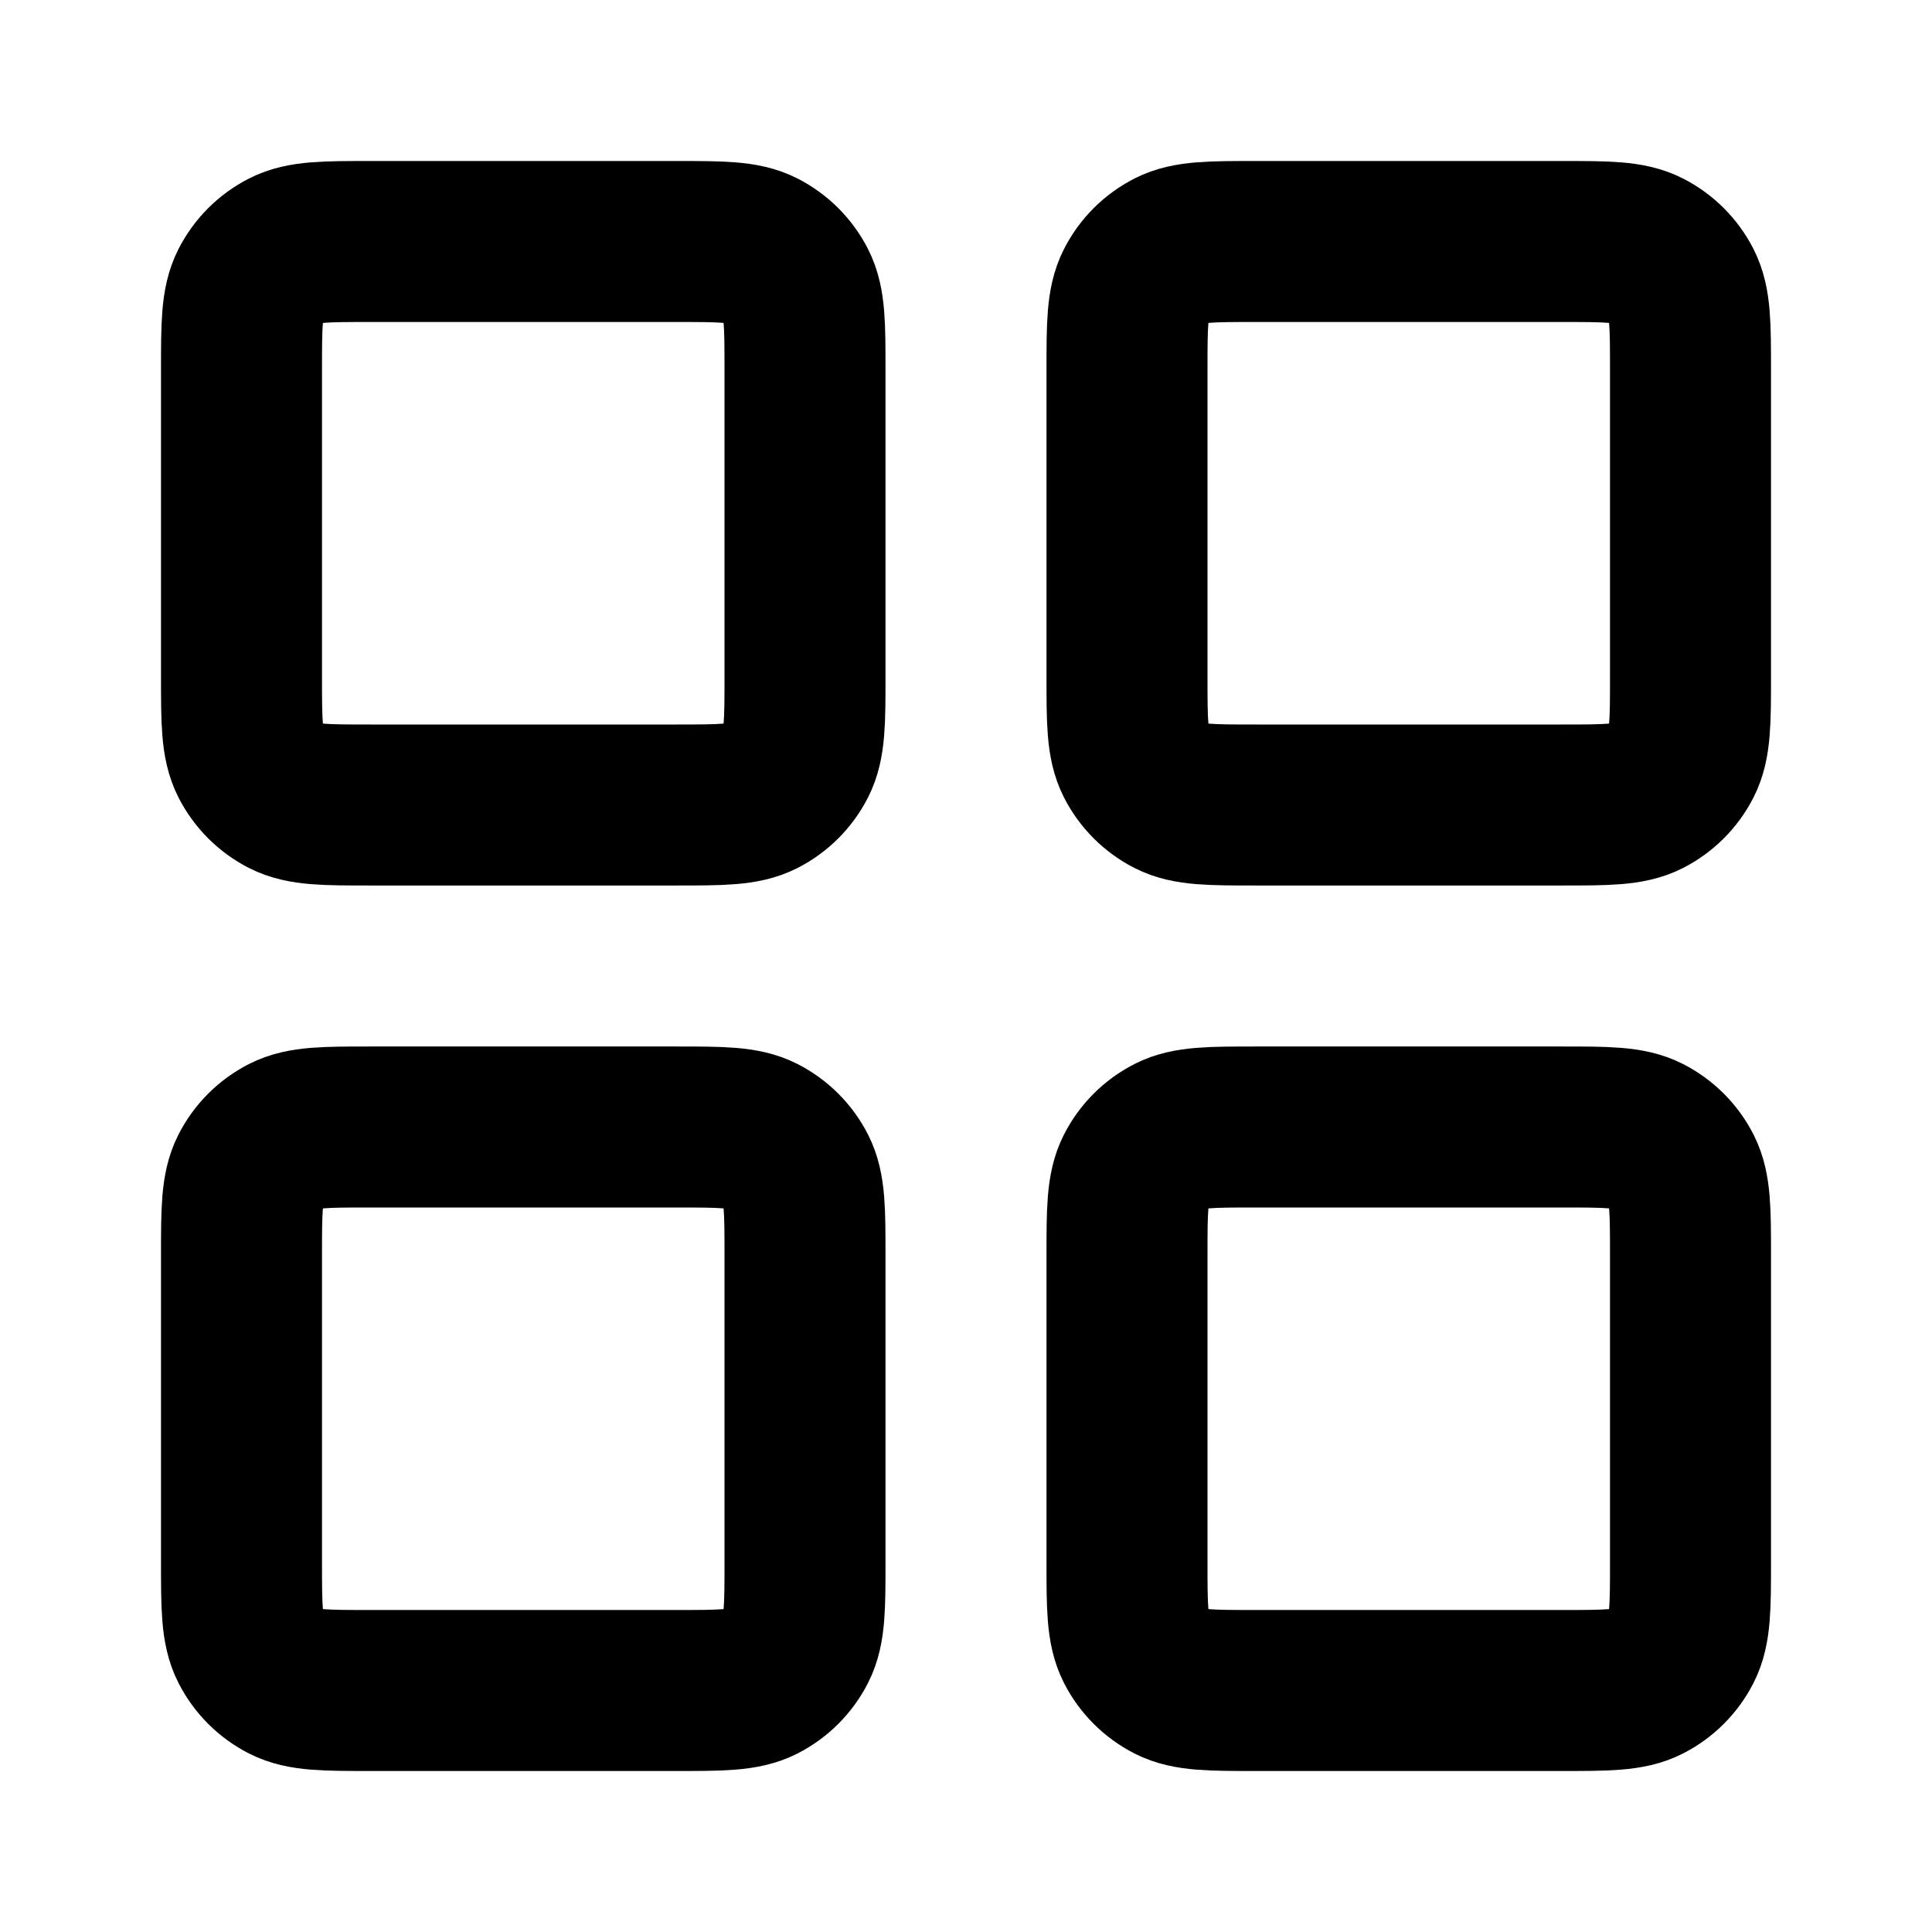
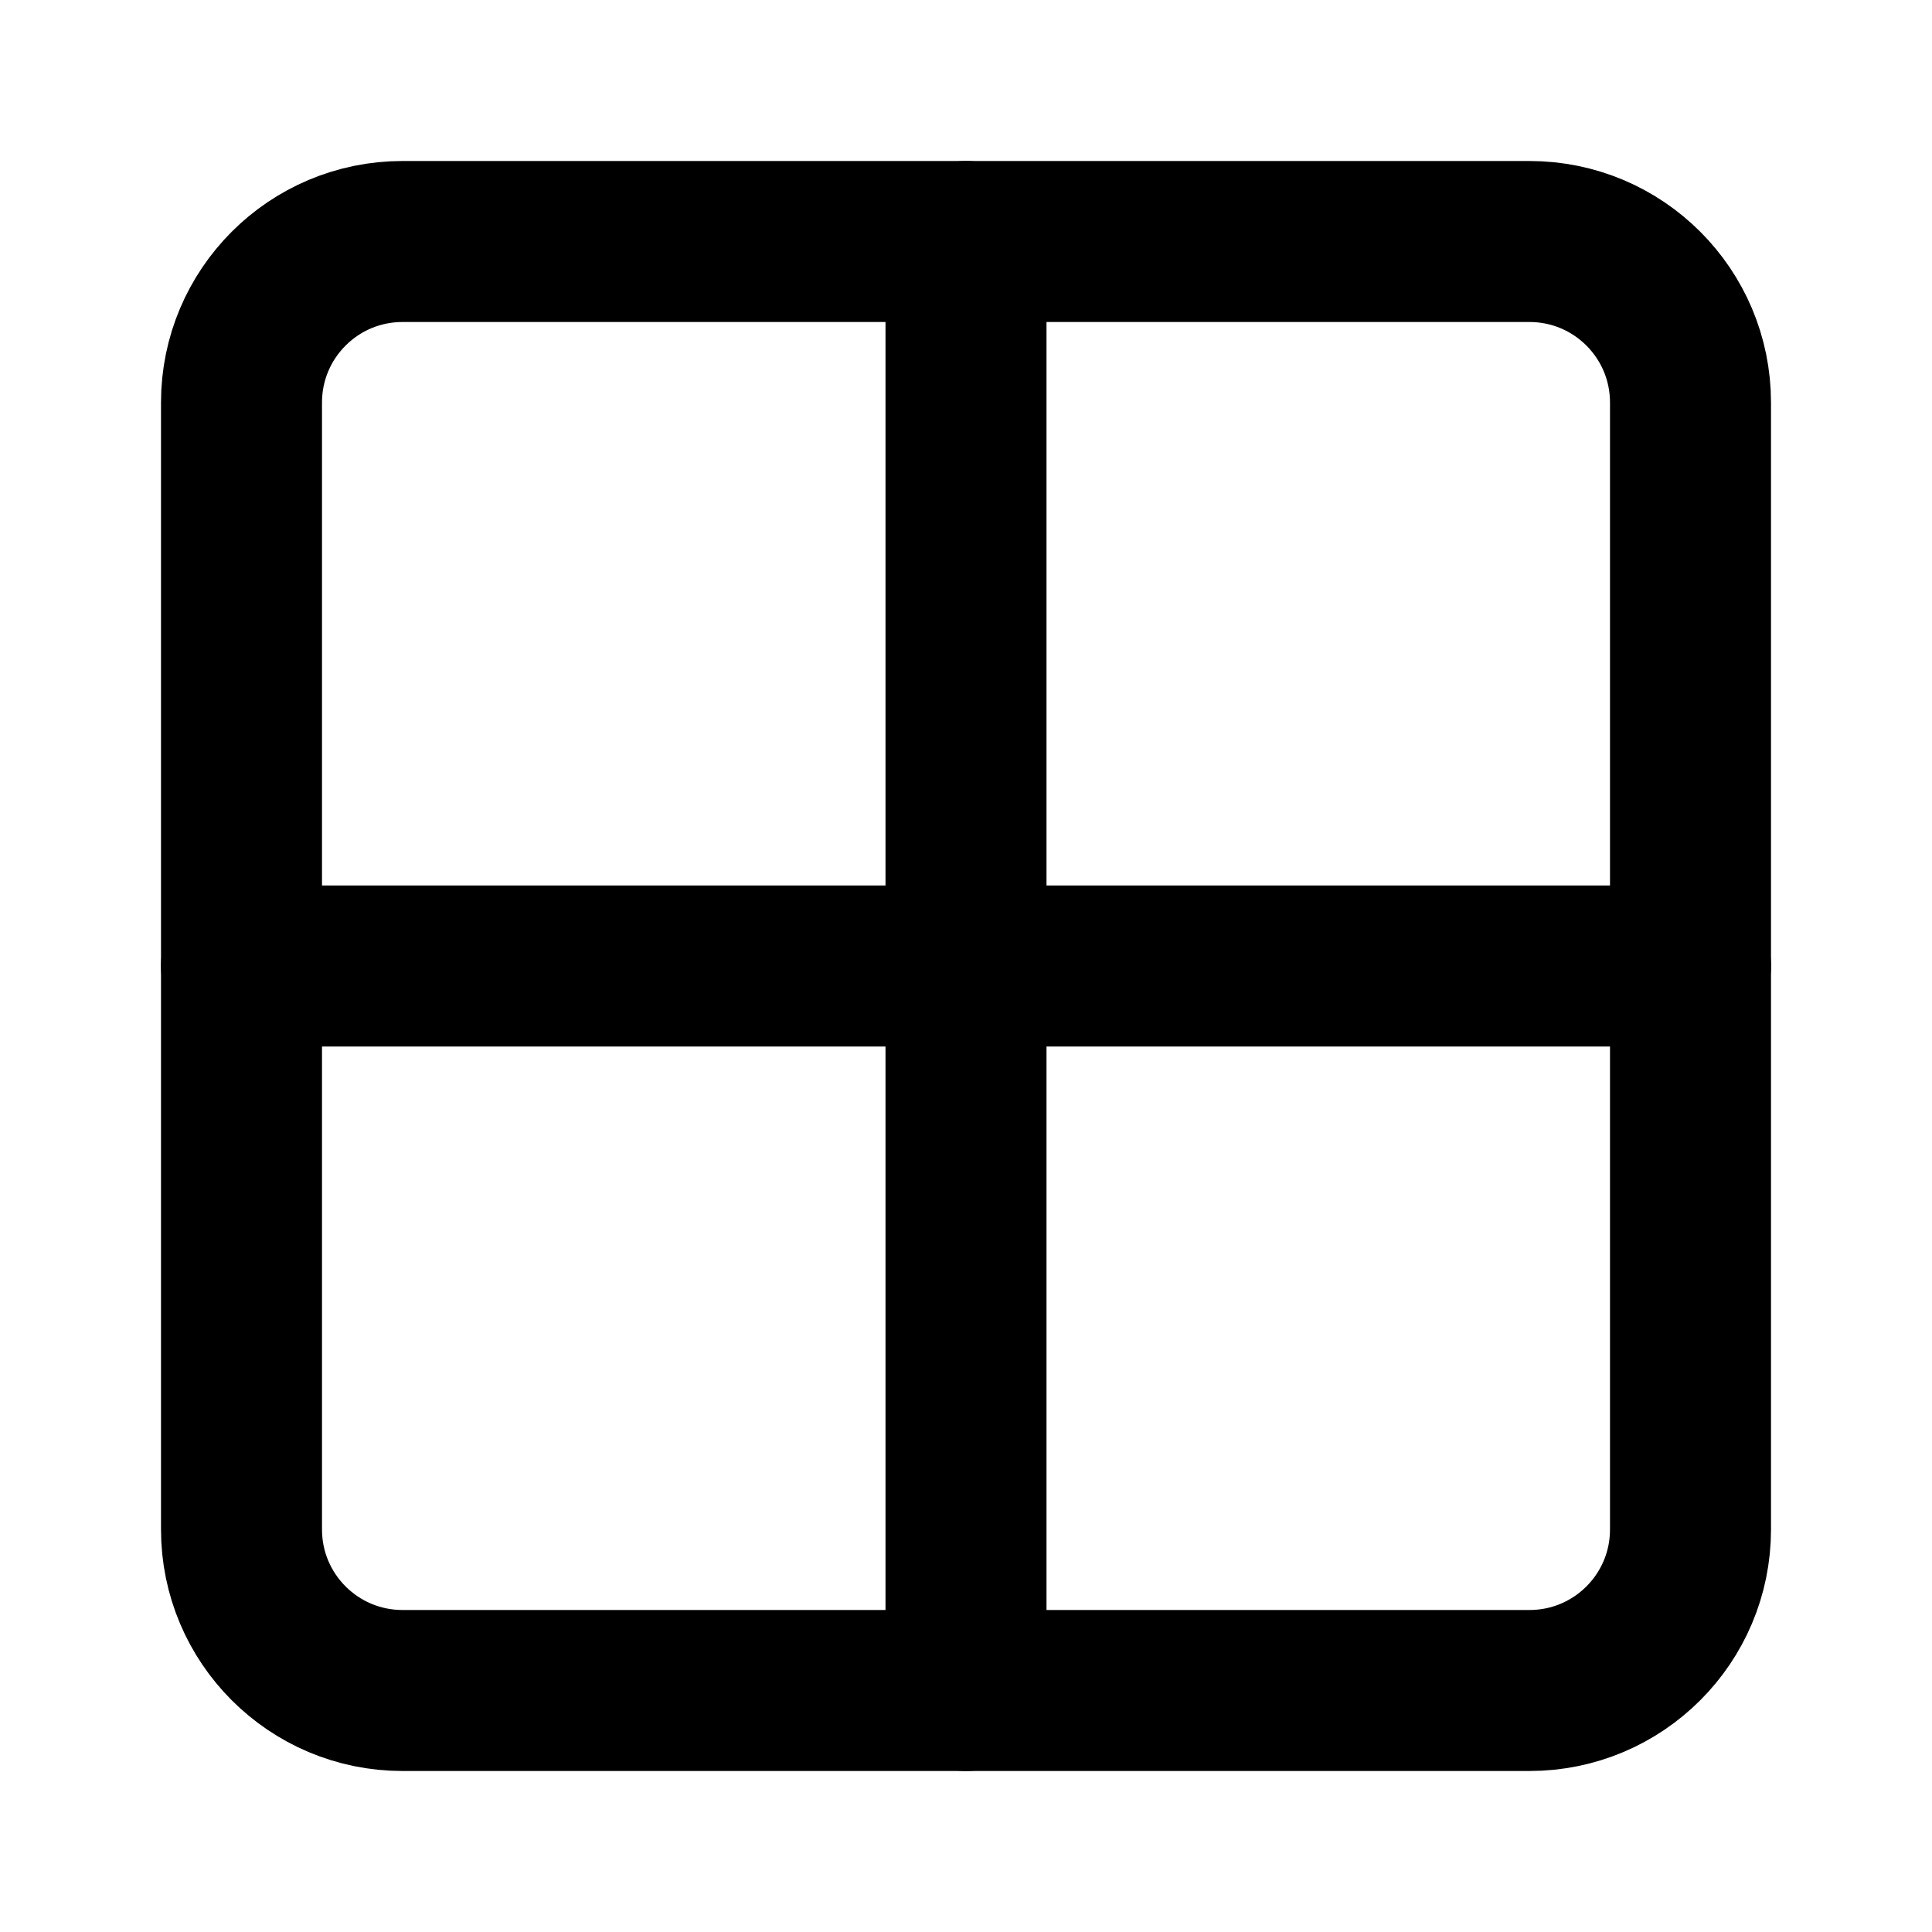
- <svg xmlns="http://www.w3.org/2000/svg" width="800px" height="800px" viewBox="0 0 24 24" fill="none">
-   <path d="M8.4 3H4.6C4.04 3 3.76 3 3.546 3.109C3.358 3.205 3.205 3.358 3.109 3.546C3 3.76 3 4.04 3 4.6V8.4C3 8.96 3 9.24 3.109 9.454C3.205 9.642 3.358 9.795 3.546 9.891C3.76 10 4.04 10 4.6 10H8.4C8.96 10 9.24 10 9.454 9.891C9.642 9.795 9.795 9.642 9.891 9.454C10 9.24 10 8.96 10 8.4V4.6C10 4.04 10 3.76 9.891 3.546C9.795 3.358 9.642 3.205 9.454 3.109C9.24 3 8.96 3 8.4 3Z" stroke="#000000" stroke-width="2" stroke-linecap="round" stroke-linejoin="round" />
-   <path d="M19.4 3H15.6C15.04 3 14.76 3 14.546 3.109C14.358 3.205 14.205 3.358 14.109 3.546C14 3.76 14 4.04 14 4.6V8.4C14 8.96 14 9.24 14.109 9.454C14.205 9.642 14.358 9.795 14.546 9.891C14.76 10 15.04 10 15.6 10H19.4C19.96 10 20.24 10 20.454 9.891C20.642 9.795 20.795 9.642 20.891 9.454C21 9.24 21 8.96 21 8.4V4.6C21 4.04 21 3.76 20.891 3.546C20.795 3.358 20.642 3.205 20.454 3.109C20.24 3 19.96 3 19.4 3Z" stroke="#000000" stroke-width="2" stroke-linecap="round" stroke-linejoin="round" />
-   <path d="M19.4 14H15.6C15.04 14 14.76 14 14.546 14.109C14.358 14.205 14.205 14.358 14.109 14.546C14 14.76 14 15.04 14 15.6V19.4C14 19.96 14 20.24 14.109 20.454C14.205 20.642 14.358 20.795 14.546 20.891C14.76 21 15.04 21 15.6 21H19.4C19.96 21 20.24 21 20.454 20.891C20.642 20.795 20.795 20.642 20.891 20.454C21 20.24 21 19.96 21 19.4V15.6C21 15.04 21 14.76 20.891 14.546C20.795 14.358 20.642 14.205 20.454 14.109C20.24 14 19.96 14 19.4 14Z" stroke="#000000" stroke-width="2" stroke-linecap="round" stroke-linejoin="round" />
-   <path d="M8.4 14H4.6C4.04 14 3.76 14 3.546 14.109C3.358 14.205 3.205 14.358 3.109 14.546C3 14.76 3 15.04 3 15.6V19.4C3 19.96 3 20.24 3.109 20.454C3.205 20.642 3.358 20.795 3.546 20.891C3.76 21 4.04 21 4.6 21H8.4C8.96 21 9.24 21 9.454 20.891C9.642 20.795 9.795 20.642 9.891 20.454C10 20.24 10 19.96 10 19.4V15.6C10 15.04 10 14.76 9.891 14.546C9.795 14.358 9.642 14.205 9.454 14.109C9.24 14 8.96 14 8.4 14Z" stroke="#000000" stroke-width="2" stroke-linecap="round" stroke-linejoin="round" />
+ <svg xmlns="http://www.w3.org/2000/svg" width="24" height="24" viewBox="0 0 24 24" fill="none" stroke="currentColor" stroke-width="2" stroke-linecap="round" stroke-linejoin="round">
+   <path d="M12 3v18" />
+   <path d="M3 12h18" />
+   <rect x="3" y="3" width="18" height="18" rx="2" />
</svg>
